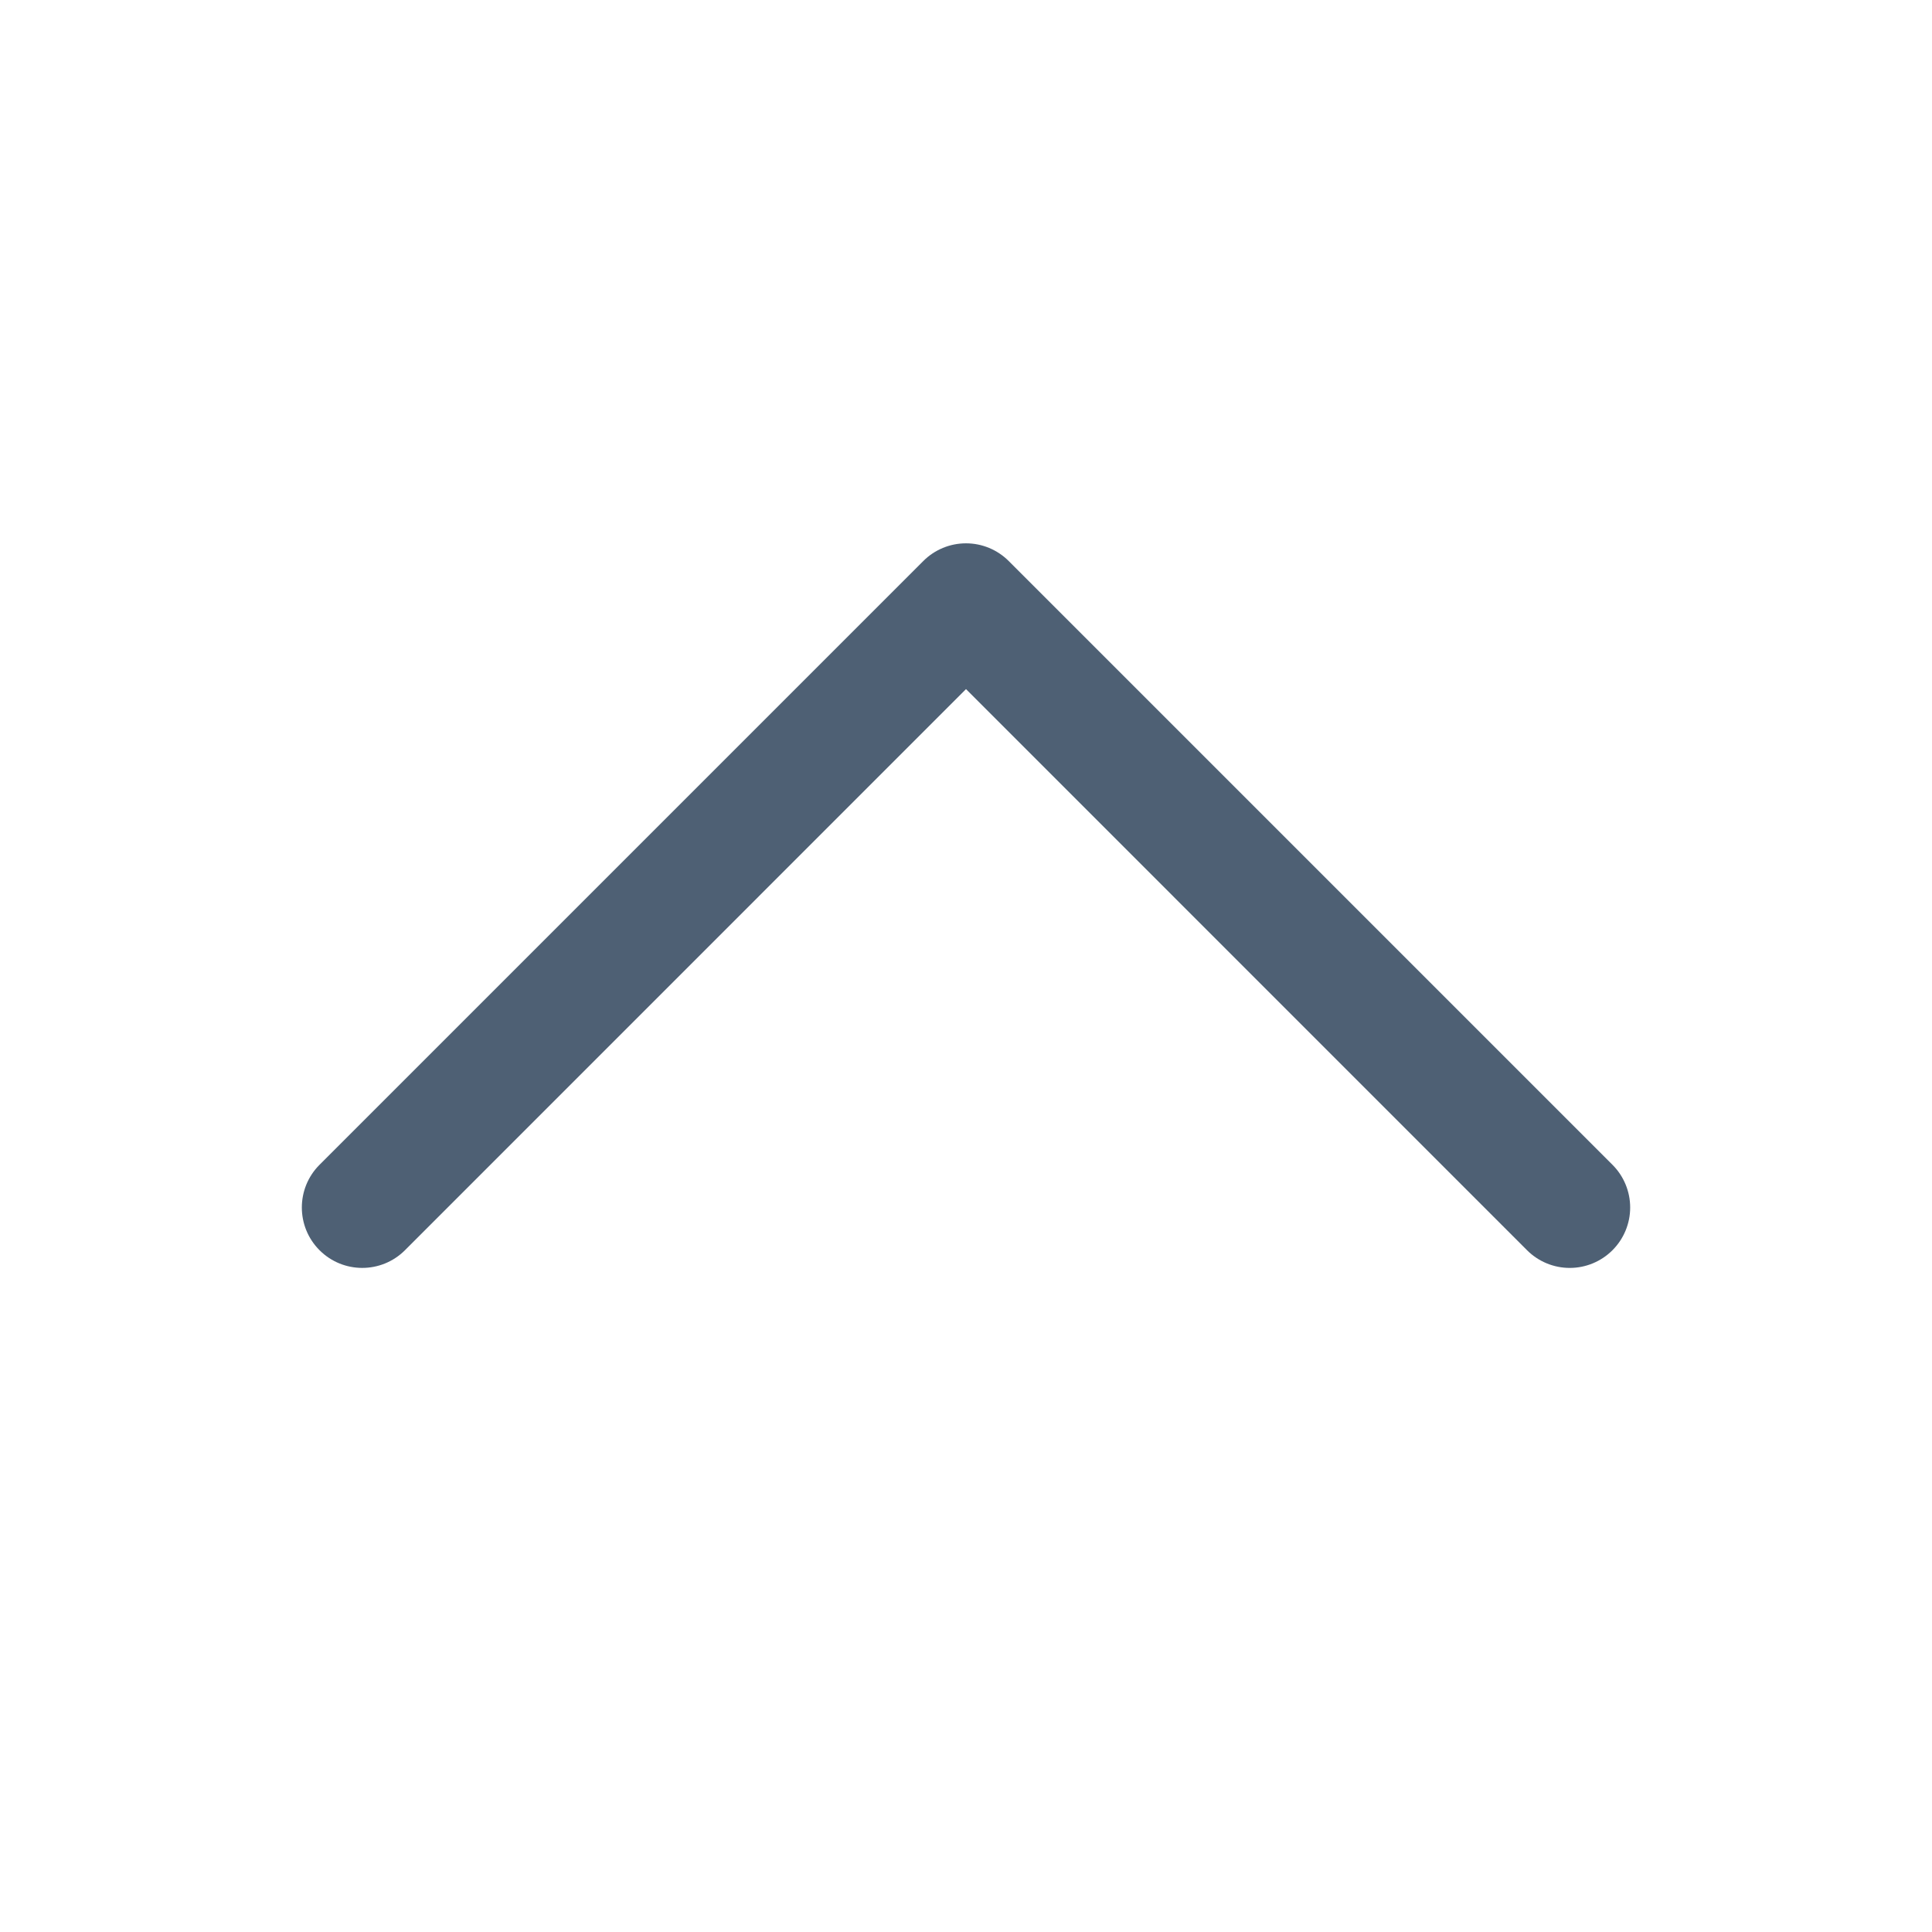
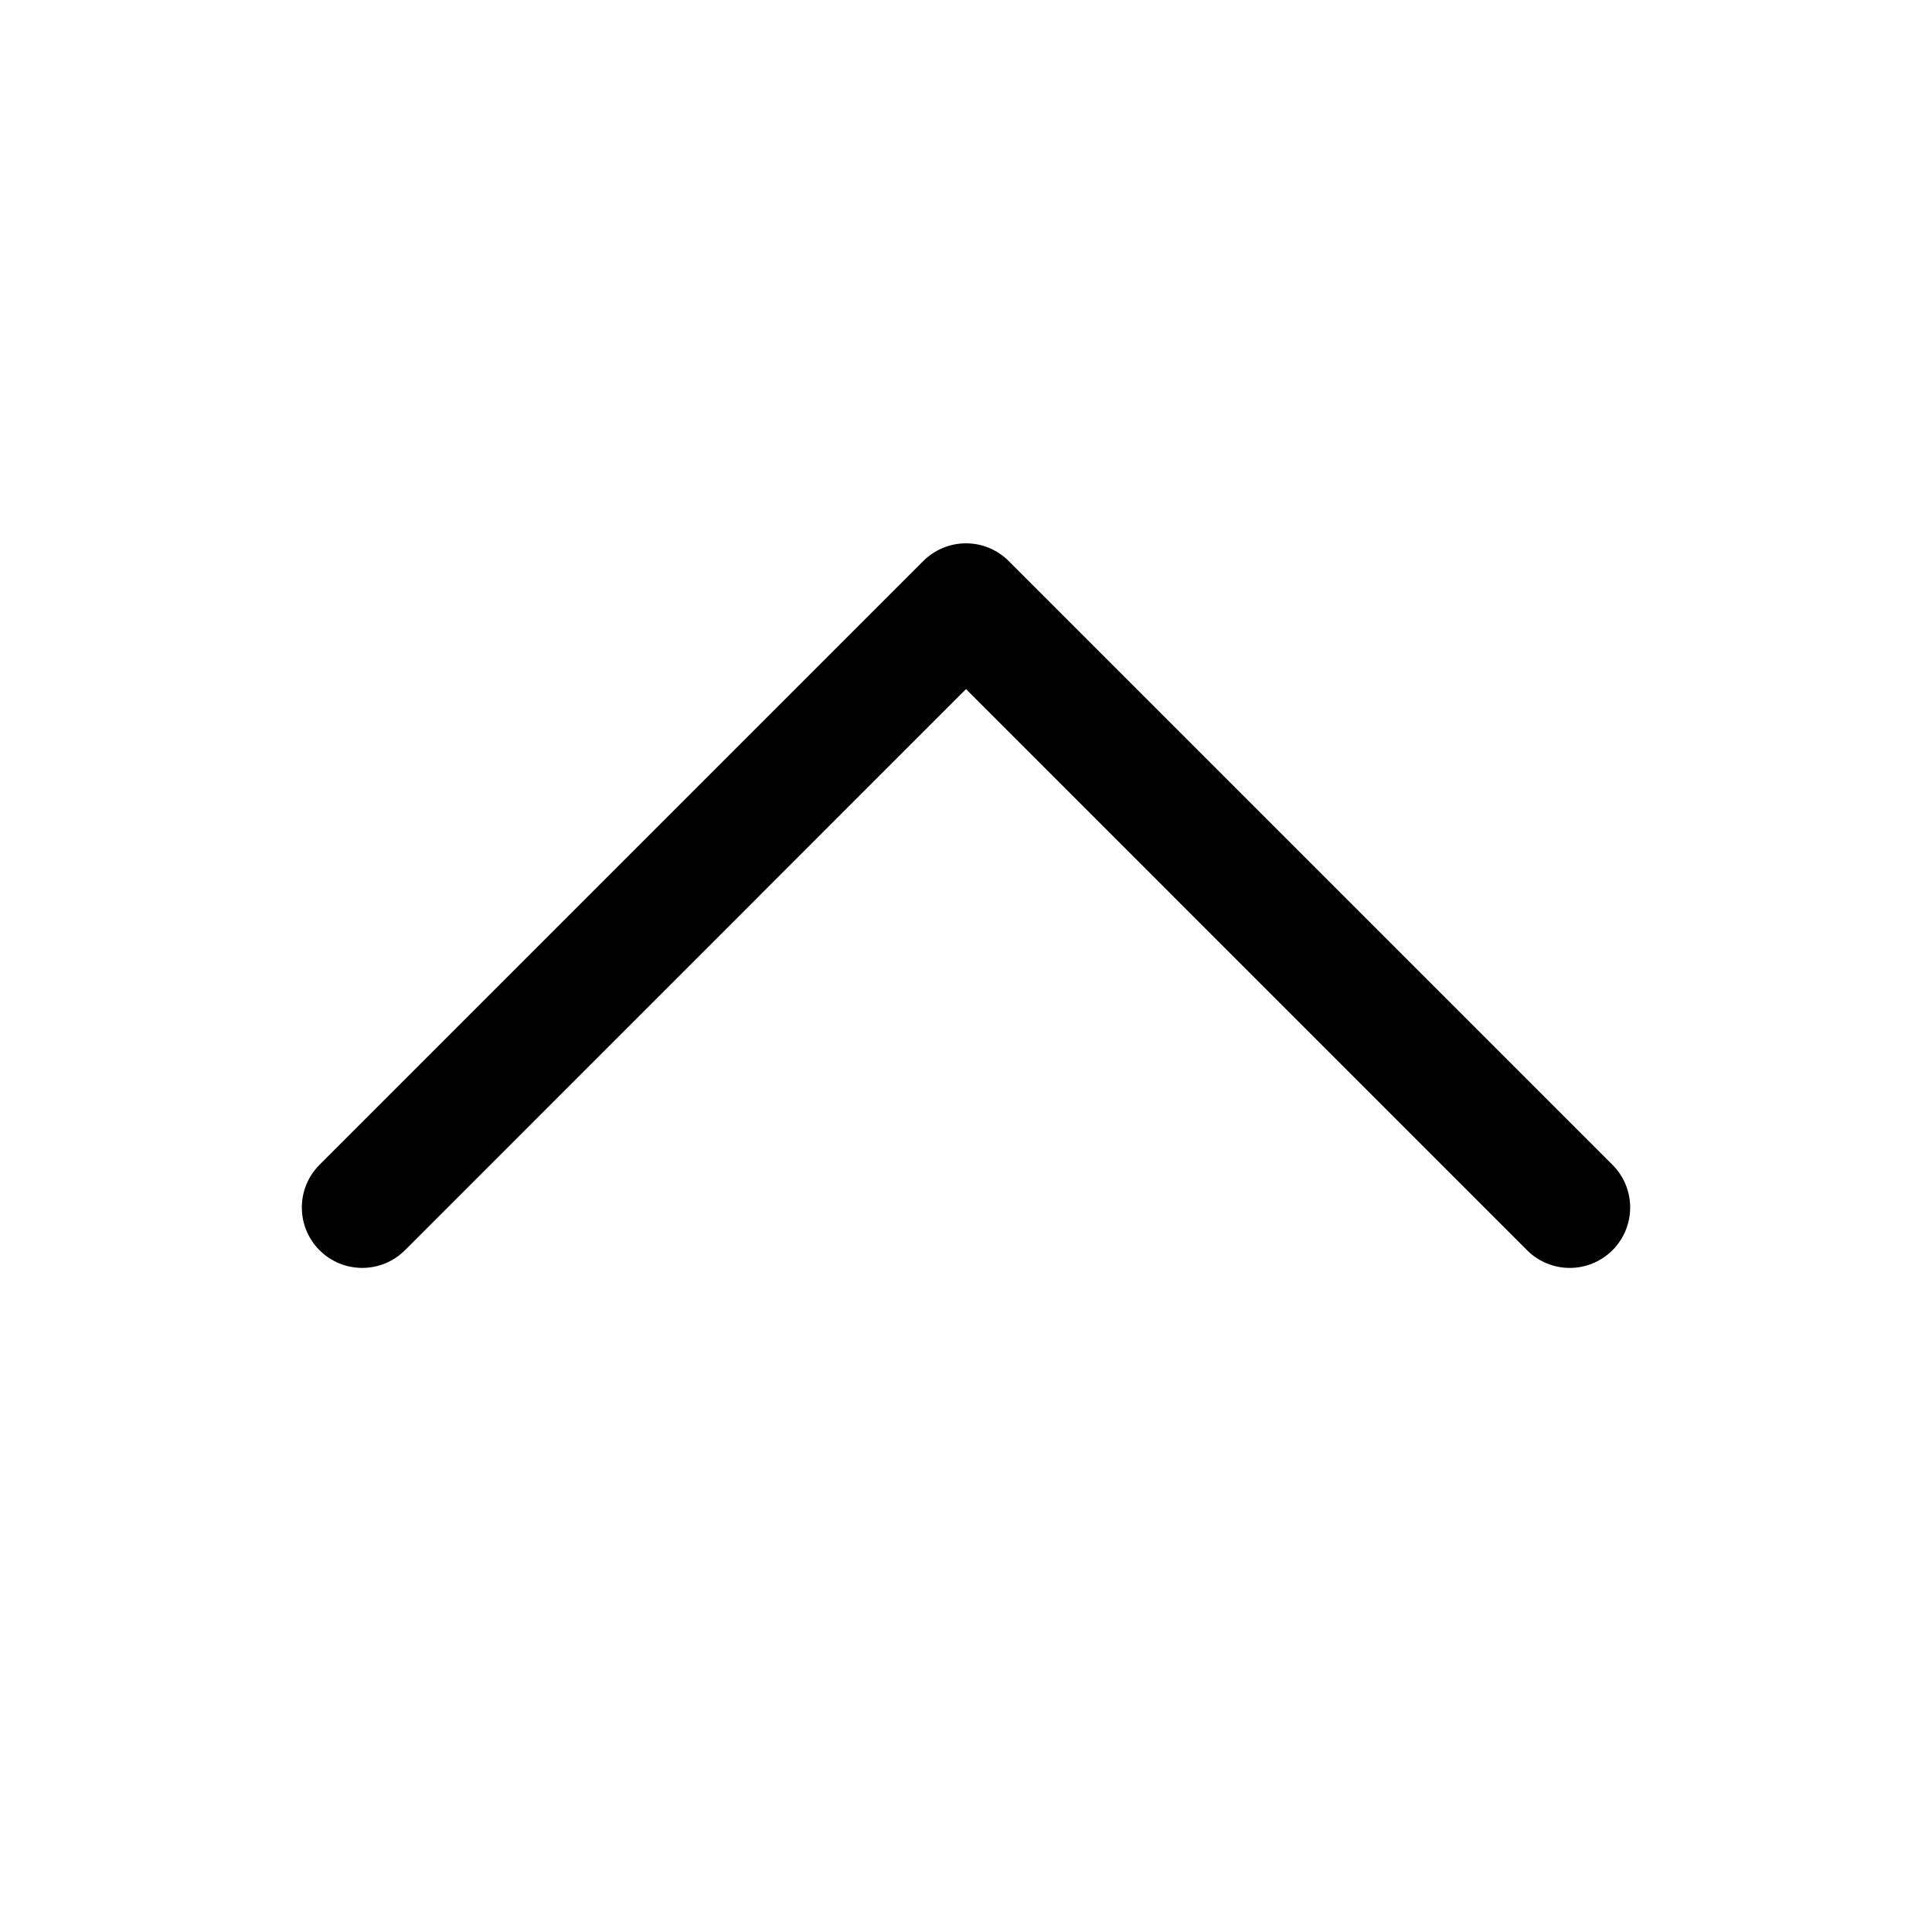
- <svg xmlns="http://www.w3.org/2000/svg" width="24" height="24" fill="#4e6074" viewBox="0 0 256 256">
+ <svg xmlns="http://www.w3.org/2000/svg" width="32" height="32" fill="#000000" viewBox="0 0 256 256">
  <path d="M213.66,165.66a8,8,0,0,1-11.32,0L128,91.31,53.66,165.66a8,8,0,0,1-11.32-11.32l80-80a8,8,0,0,1,11.32,0l80,80A8,8,0,0,1,213.66,165.66Z" />
</svg>
